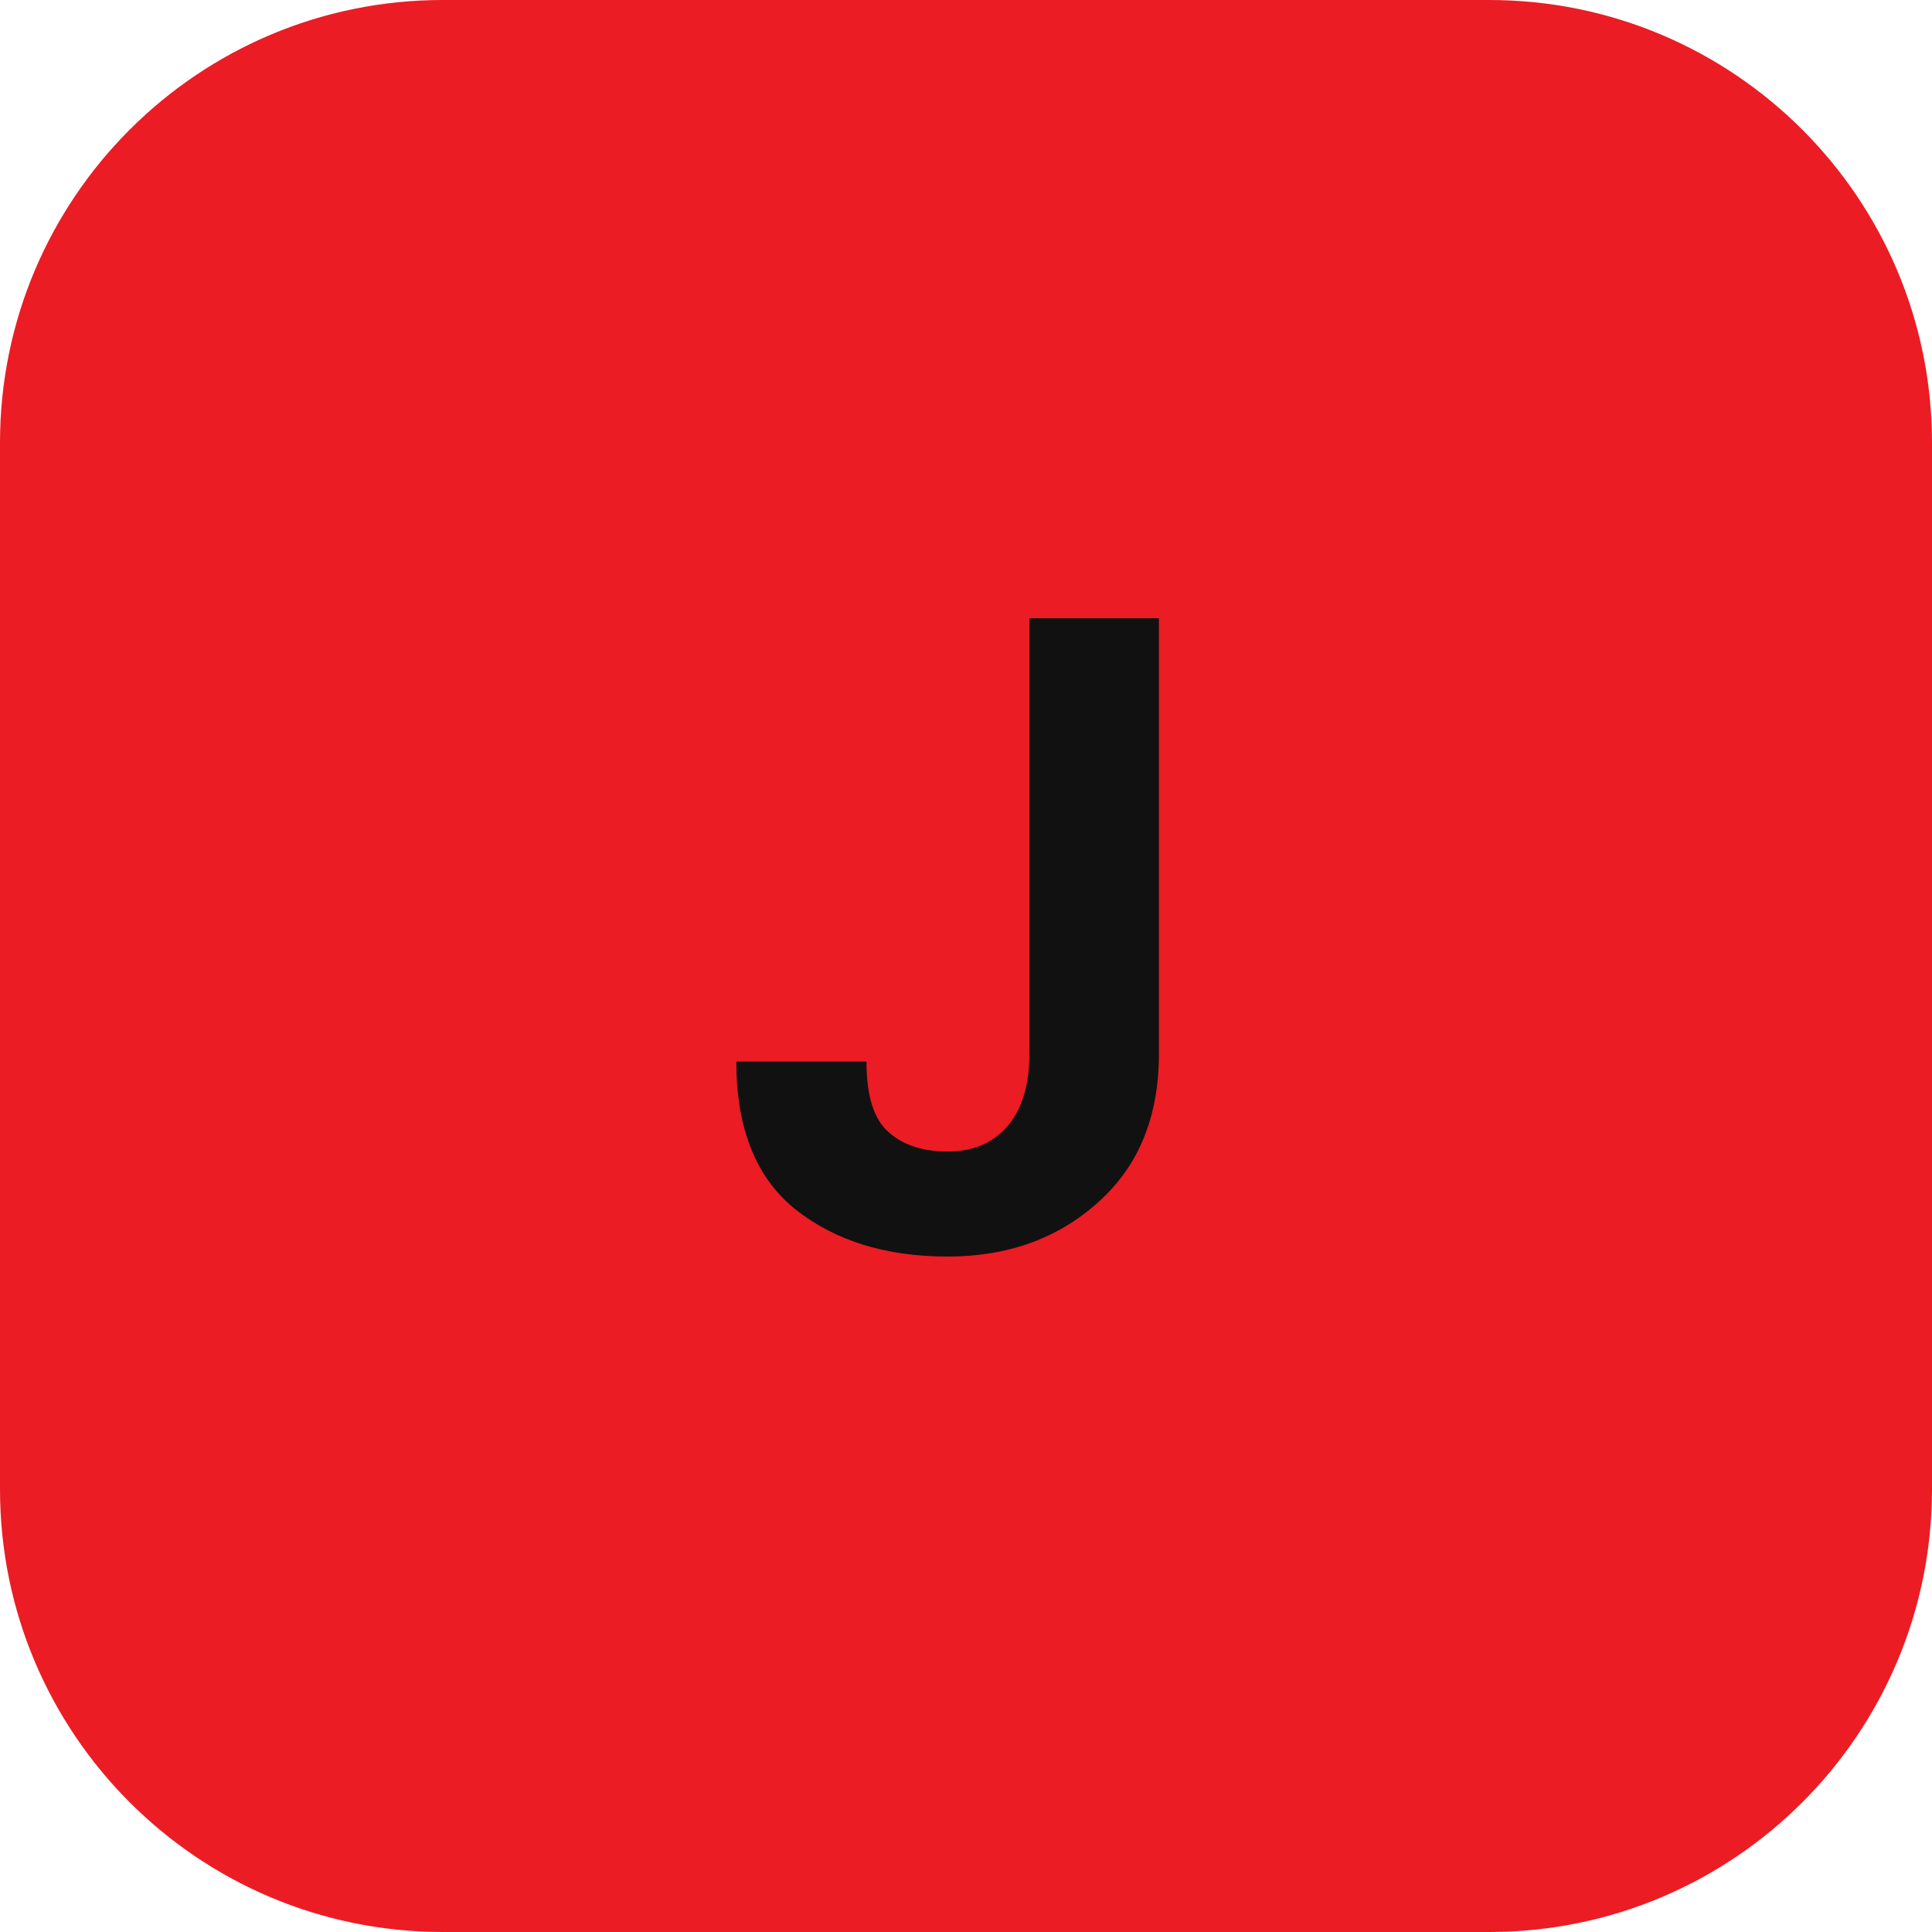
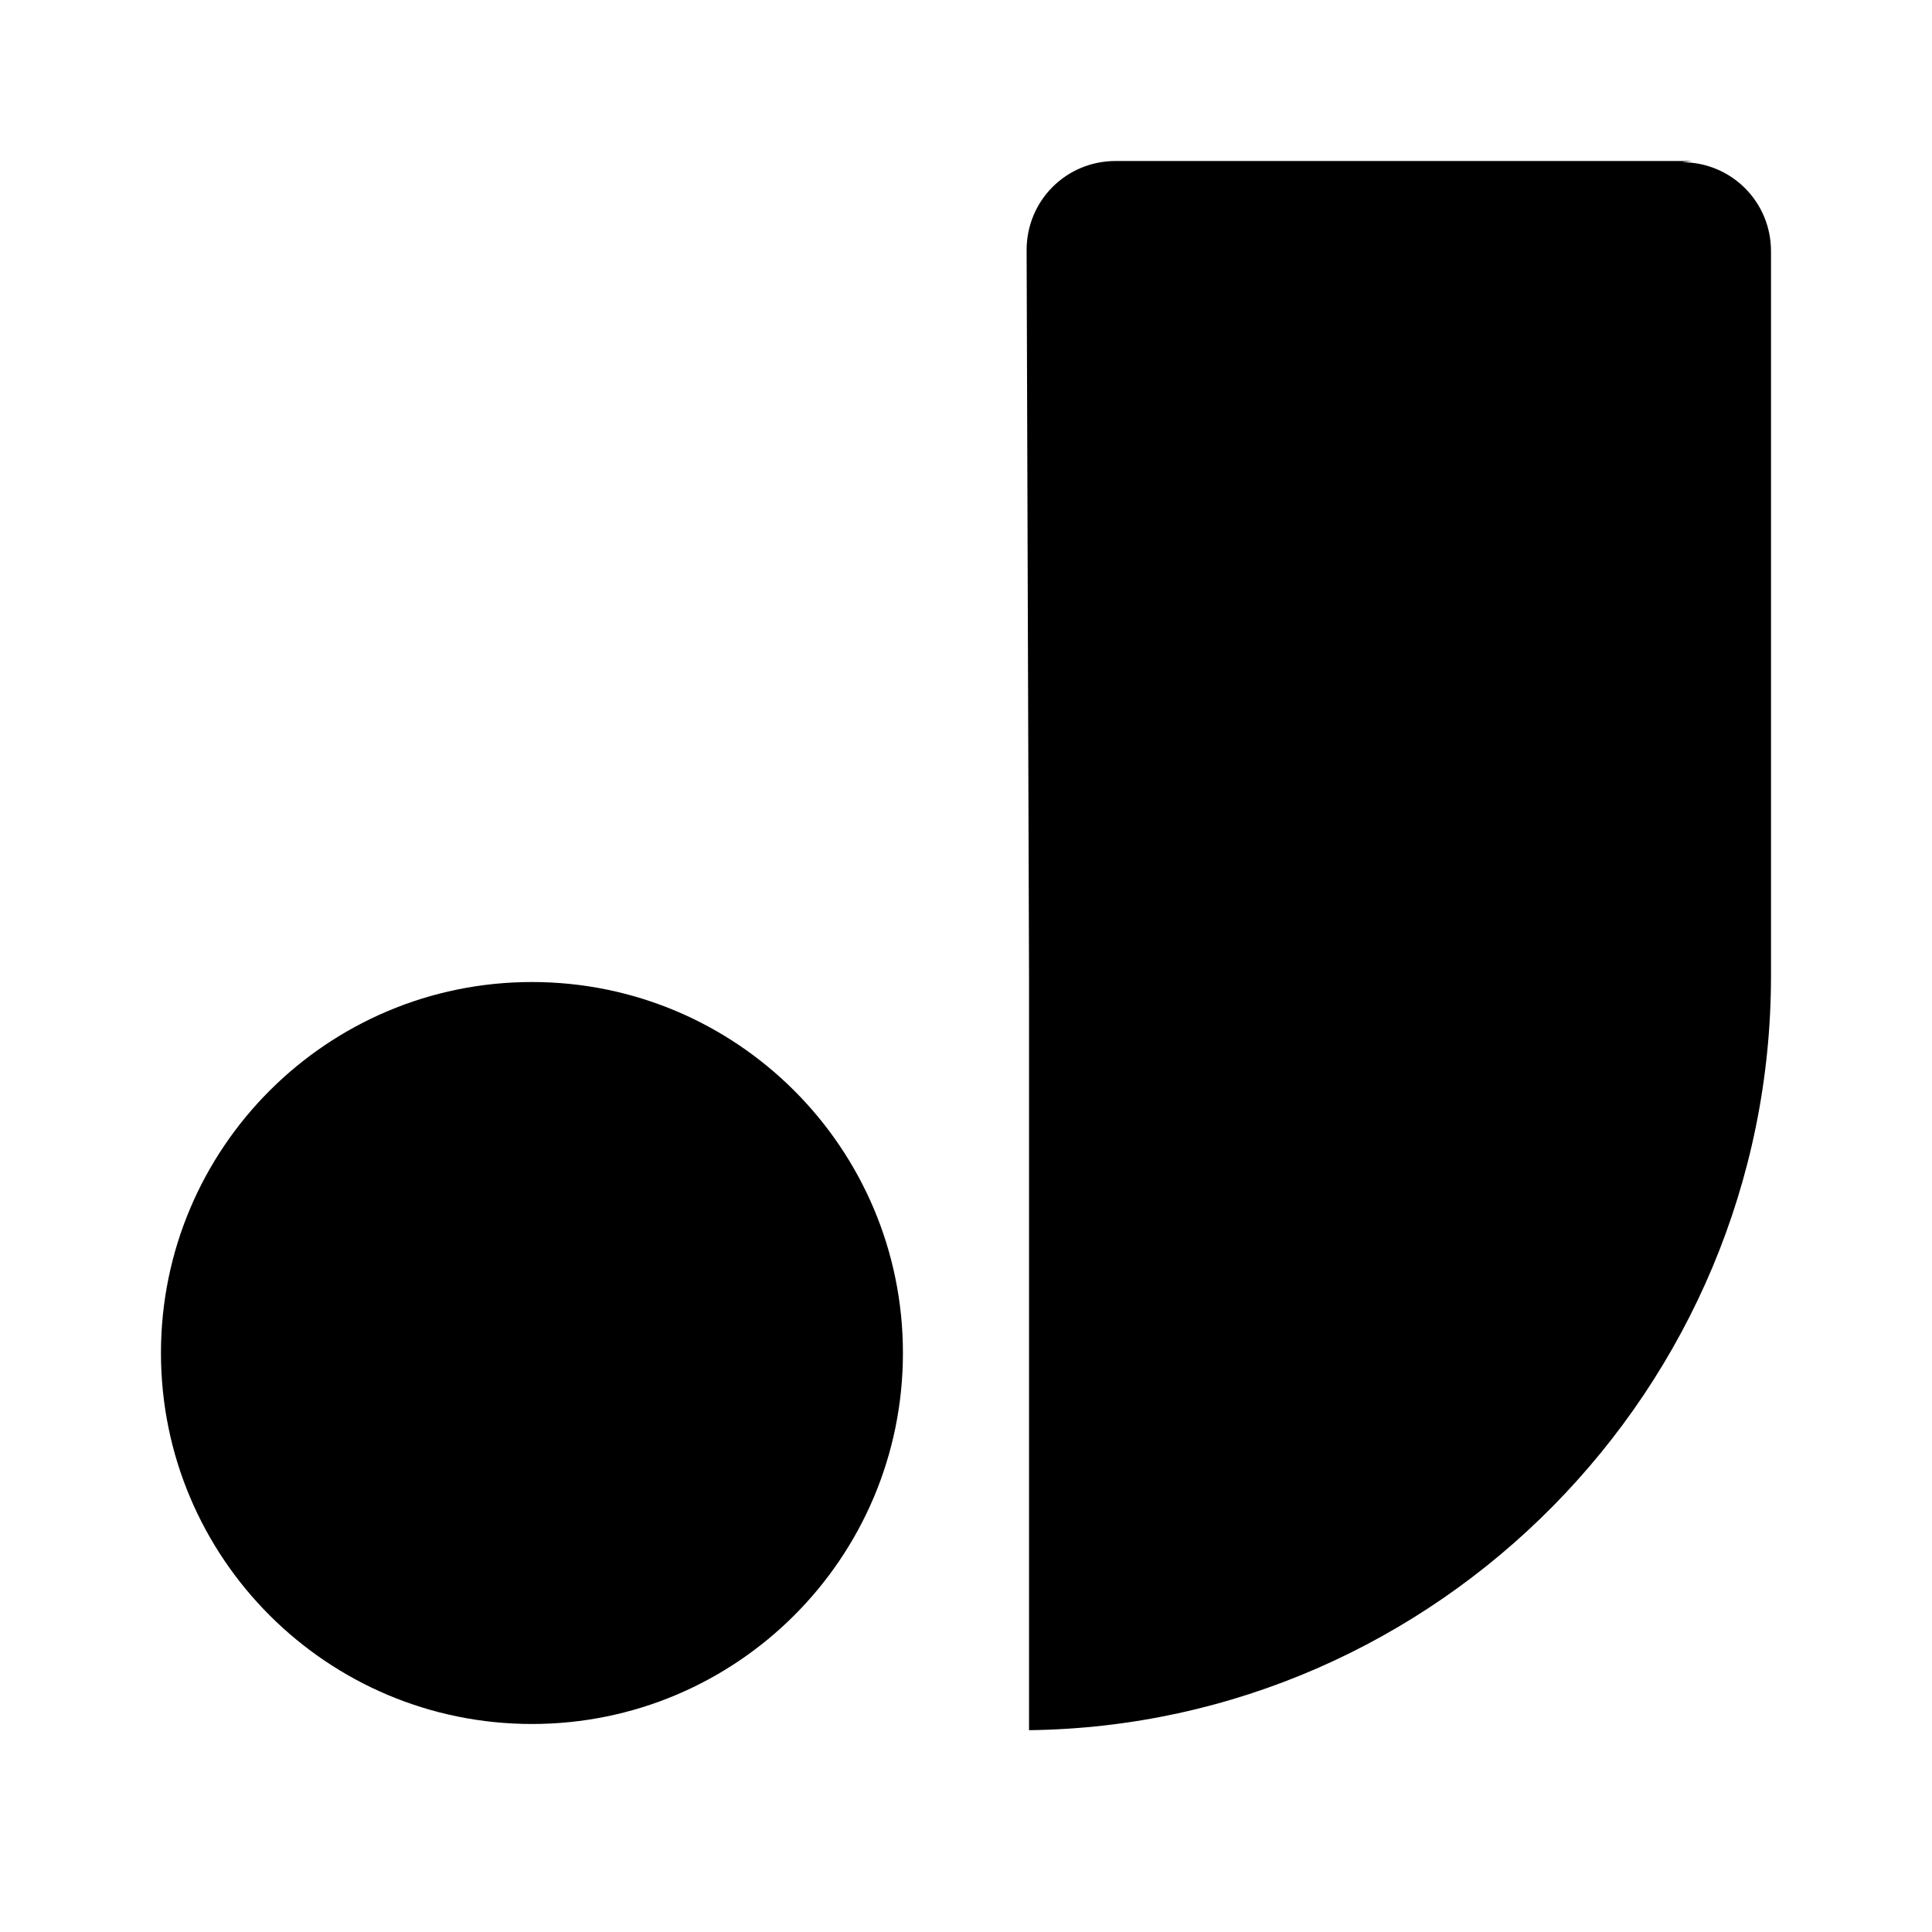
- <svg xmlns="http://www.w3.org/2000/svg" viewBox="0 0 48 48" width="48" height="48">
-   <rect width="48" height="48" rx="11" fill="#EB1C24" />
-   <text x="24" y="31" font-family="-apple-system,Segoe UI,Roboto,sans-serif" font-size="22" font-weight="700" fill="#111111" text-anchor="middle">J</text>
+ <svg xmlns="http://www.w3.org/2000/svg" fill="currentColor" fill-rule="evenodd" height="1em" style="flex:none;line-height:1" viewBox="0 0 24 24" width="1em">
+   <path d="M6.608 21.416a4.608 4.608 0 100-9.217 4.608 4.608 0 000 9.217zM20.894 2.015c.614 0 1.106.492 1.106 1.106v9.002c0 5.13-4.148 9.309-9.217 9.37v-9.355l-.03-9.032c0-.614.491-1.106 1.106-1.106h7.158l-.123.015z" />
</svg>
